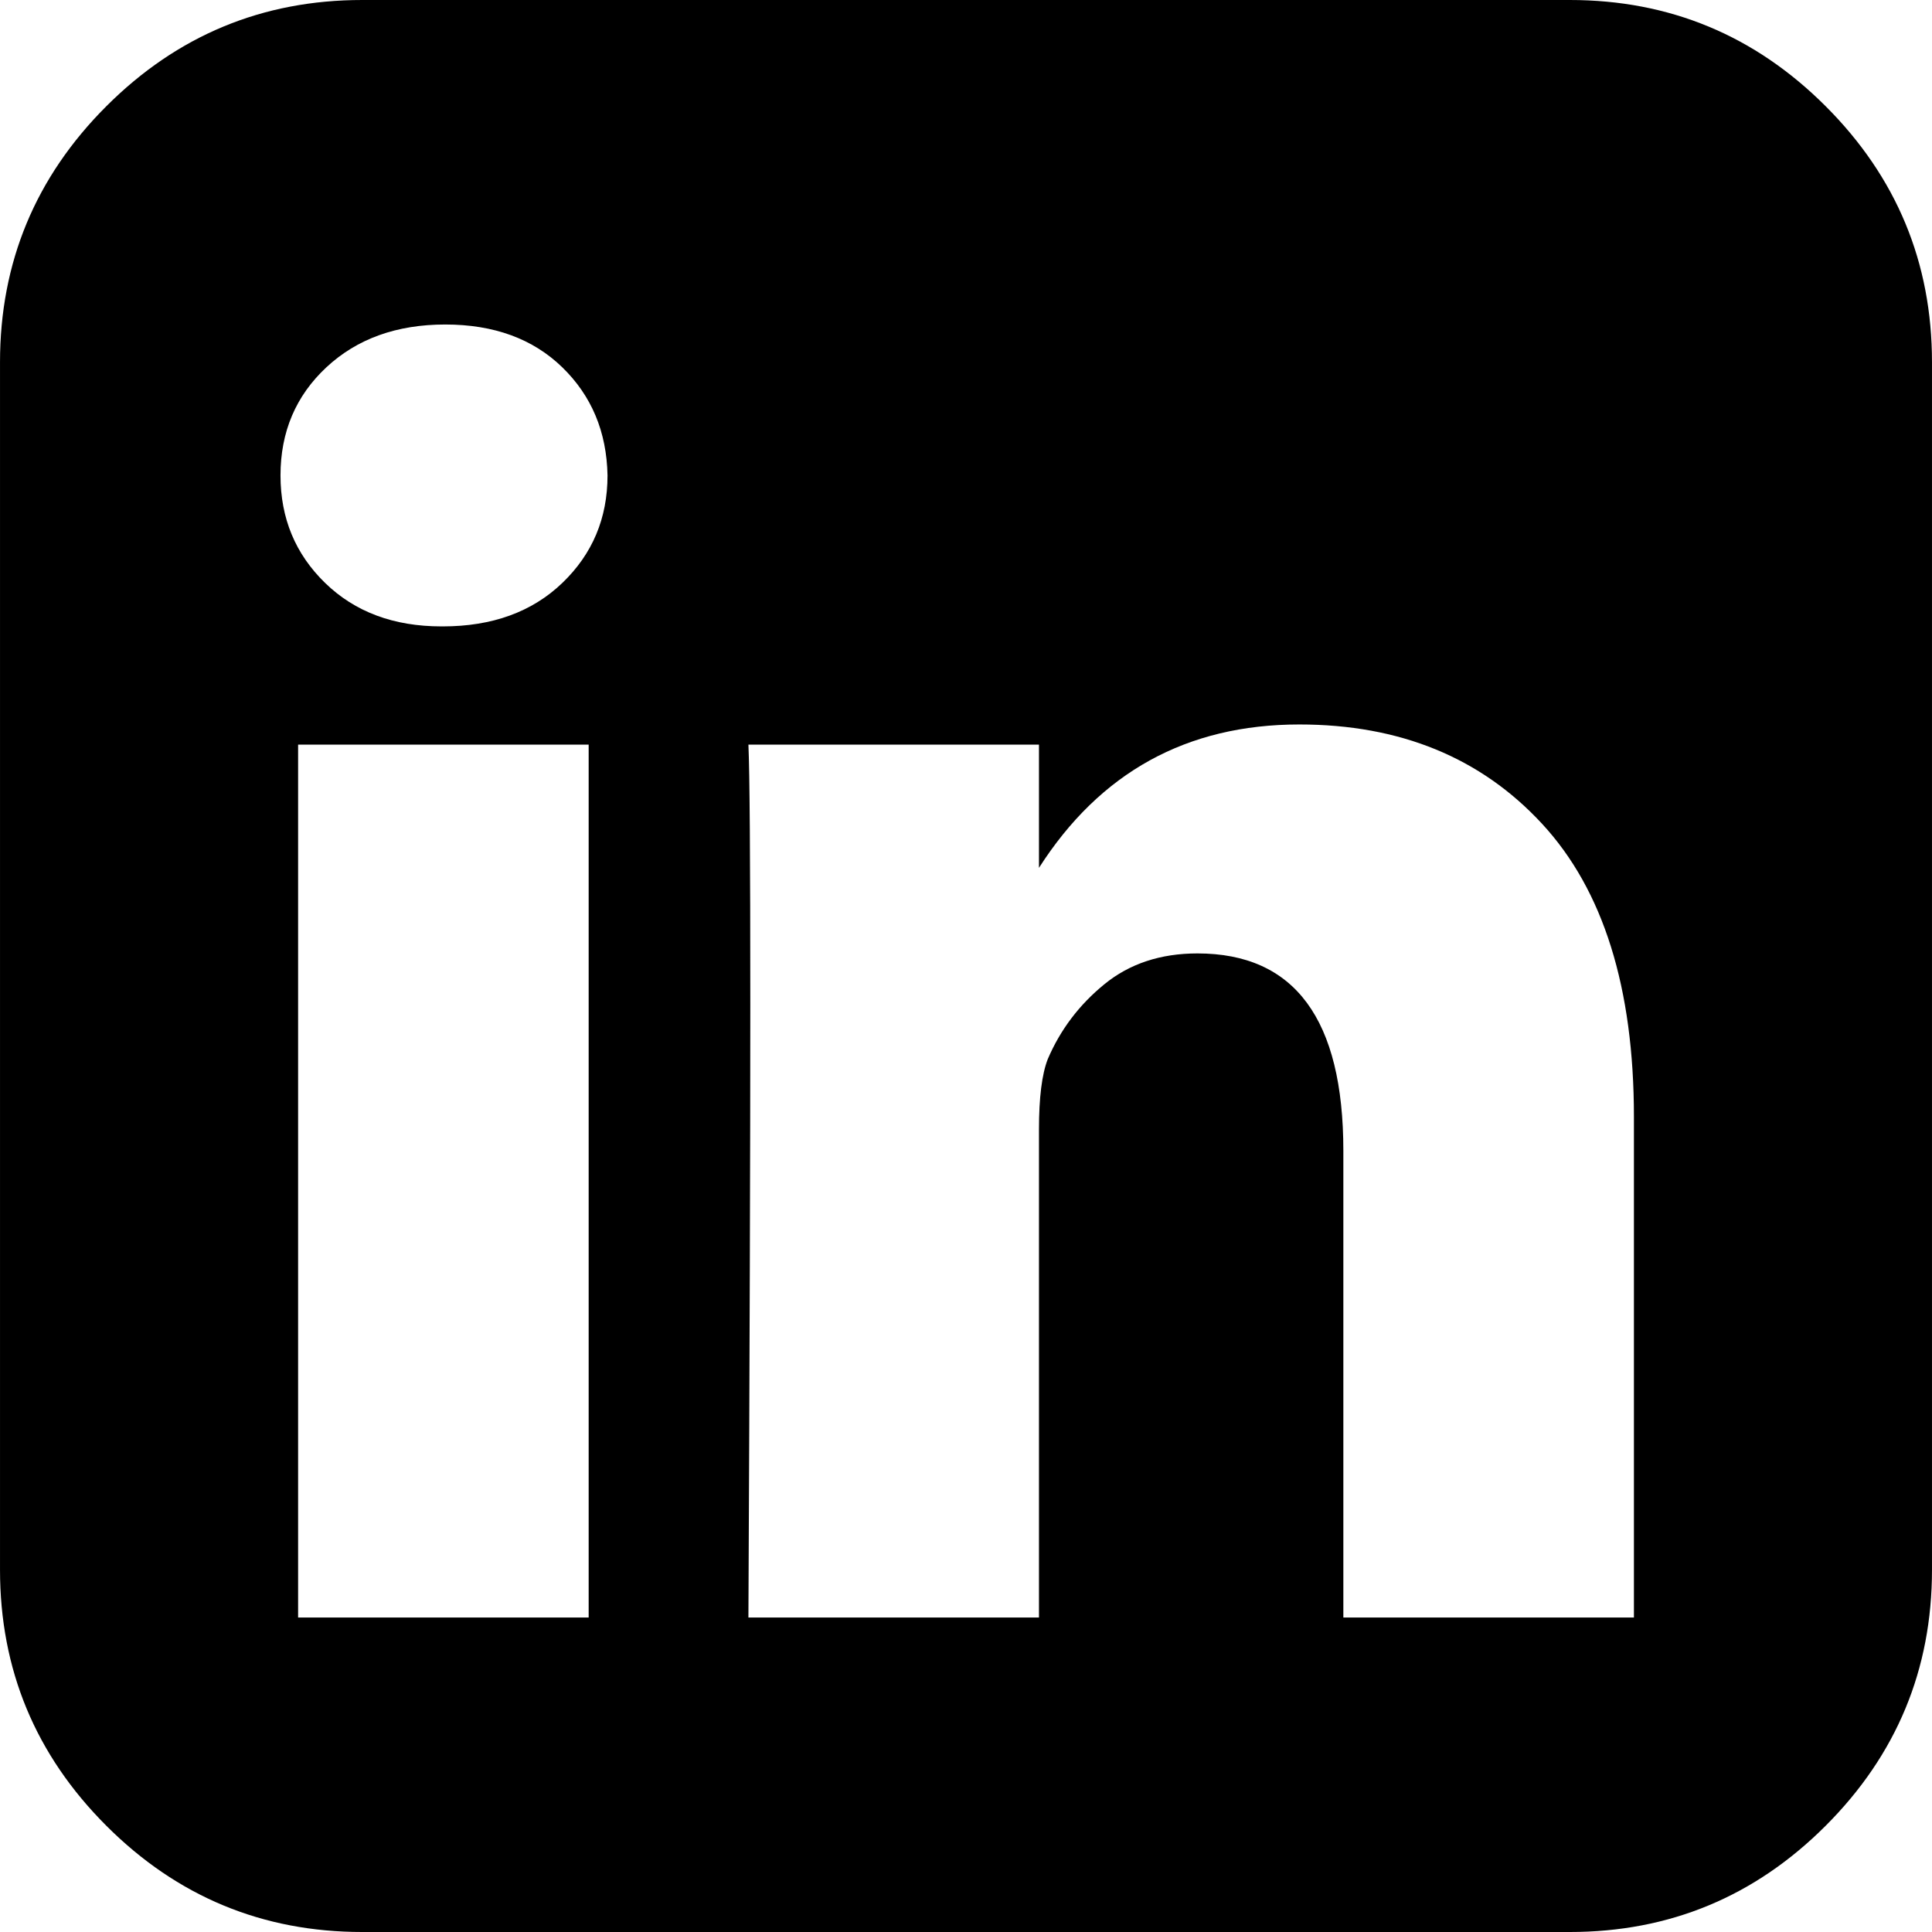
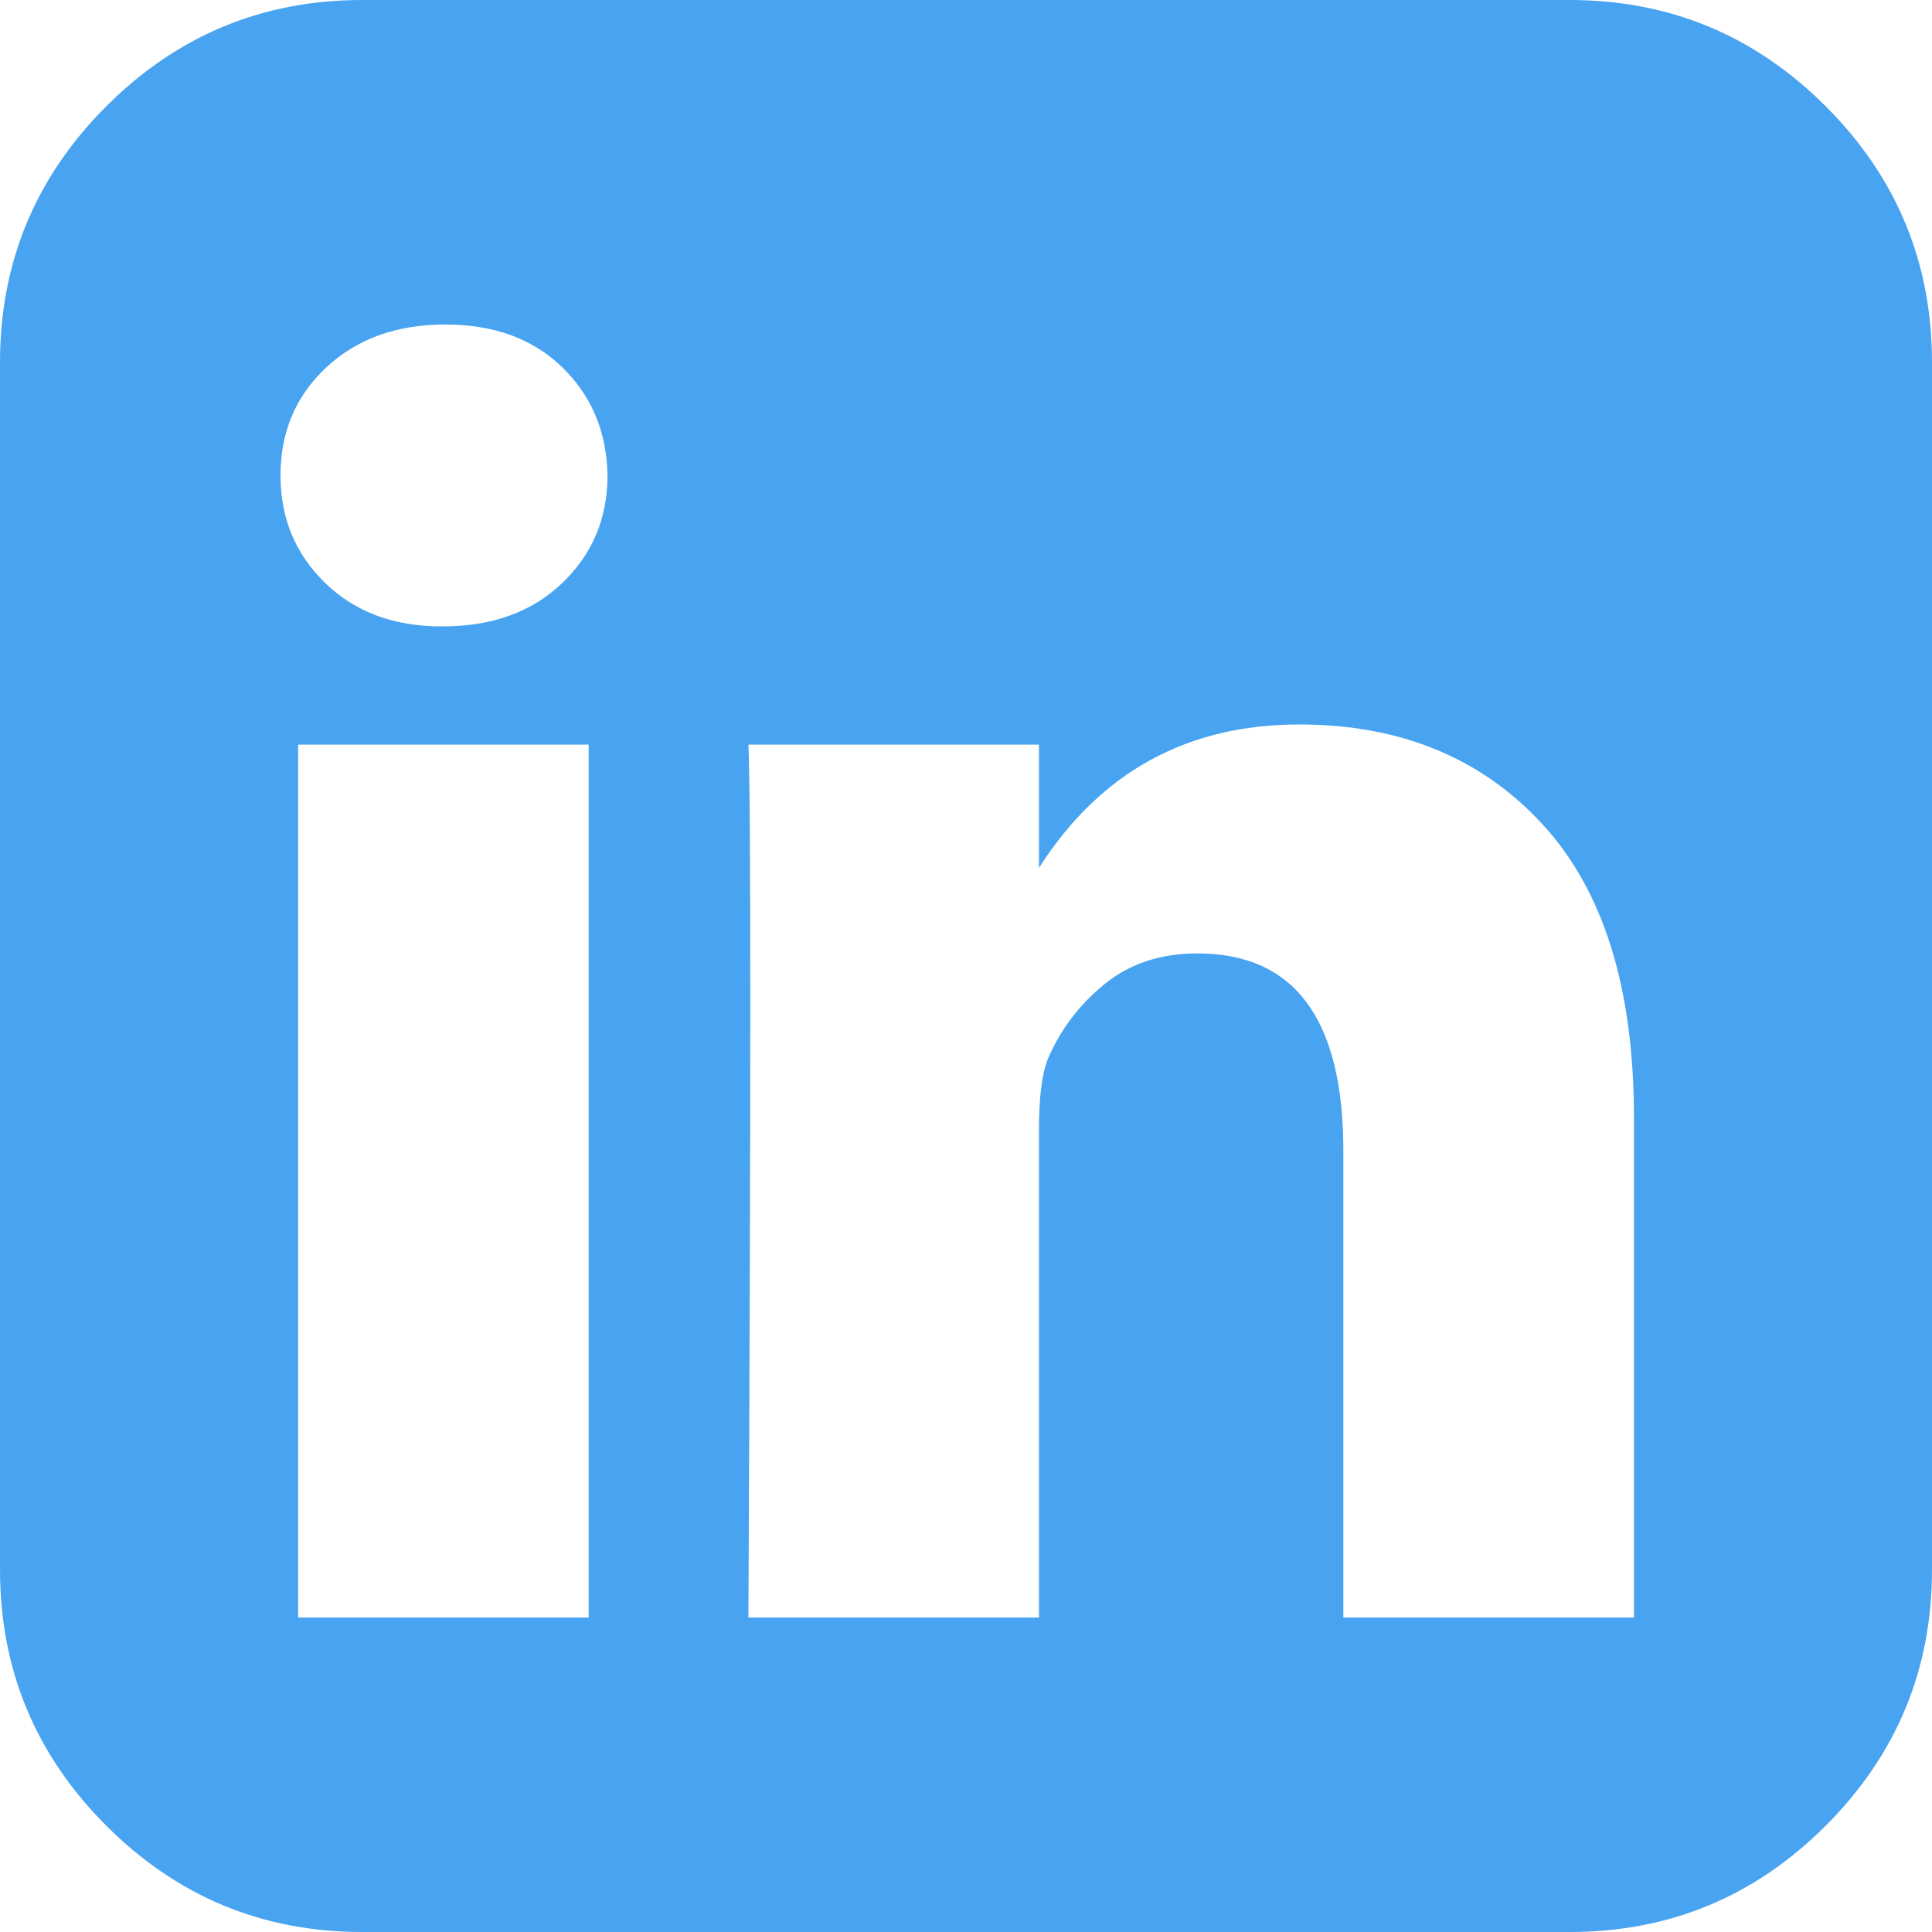
- <svg xmlns="http://www.w3.org/2000/svg" version="1.1" id="Capa_1" x="0px" y="0px" width="438.536px" height="438.536px" viewBox="0 0 438.536 438.536" style="enable-background:new 0 0 438.536 438.536;" xml:space="preserve">
+ <svg xmlns="http://www.w3.org/2000/svg" version="1.1" id="Capa_1" fill="#48a3f1" x="0px" y="0px" width="438.536px" height="438.536px" viewBox="0 0 438.536 438.536" style="enable-background:new 0 0 438.536 438.536;" xml:space="preserve">
  <g>
    <path d="M414.41,24.123C398.333,8.042,378.963,0,356.315,0H82.228C59.58,0,40.21,8.042,24.126,24.123   C8.045,40.207,0.003,59.576,0.003,82.225v274.084c0,22.647,8.042,42.018,24.123,58.102c16.084,16.084,35.454,24.126,58.102,24.126   h274.084c22.648,0,42.018-8.042,58.095-24.126c16.084-16.084,24.126-35.454,24.126-58.102V82.225   C438.532,59.576,430.49,40.204,414.41,24.123z M133.618,367.157H67.666V169.016h65.952V367.157z M127.626,132.332   c-6.851,6.567-15.893,9.851-27.124,9.851h-0.288c-10.848,0-19.648-3.284-26.407-9.851c-6.76-6.567-10.138-14.703-10.138-24.41   c0-9.897,3.476-18.083,10.421-24.556c6.95-6.471,15.942-9.708,26.98-9.708c11.039,0,19.89,3.237,26.553,9.708   c6.661,6.473,10.088,14.659,10.277,24.556C137.899,117.625,134.477,125.761,127.626,132.332z M370.873,367.157h-65.952v-105.92   c0-29.879-11.036-44.823-33.116-44.823c-8.374,0-15.42,2.331-21.128,6.995c-5.715,4.661-9.996,10.324-12.847,16.991   c-1.335,3.422-1.999,8.75-1.999,15.981v110.775h-65.952c0.571-119.529,0.571-185.579,0-198.142h65.952v27.974   c13.867-21.681,33.558-32.544,59.101-32.544c22.84,0,41.21,7.52,55.104,22.554c13.895,15.037,20.841,37.214,20.841,66.519v113.64   H370.873z" />
  </g>
  <g>
</g>
  <g>
</g>
  <g>
</g>
  <g>
</g>
  <g>
</g>
  <g>
</g>
  <g>
</g>
  <g>
</g>
  <g>
</g>
  <g>
</g>
  <g>
</g>
  <g>
</g>
  <g>
</g>
  <g>
</g>
  <g>
</g>
</svg>
